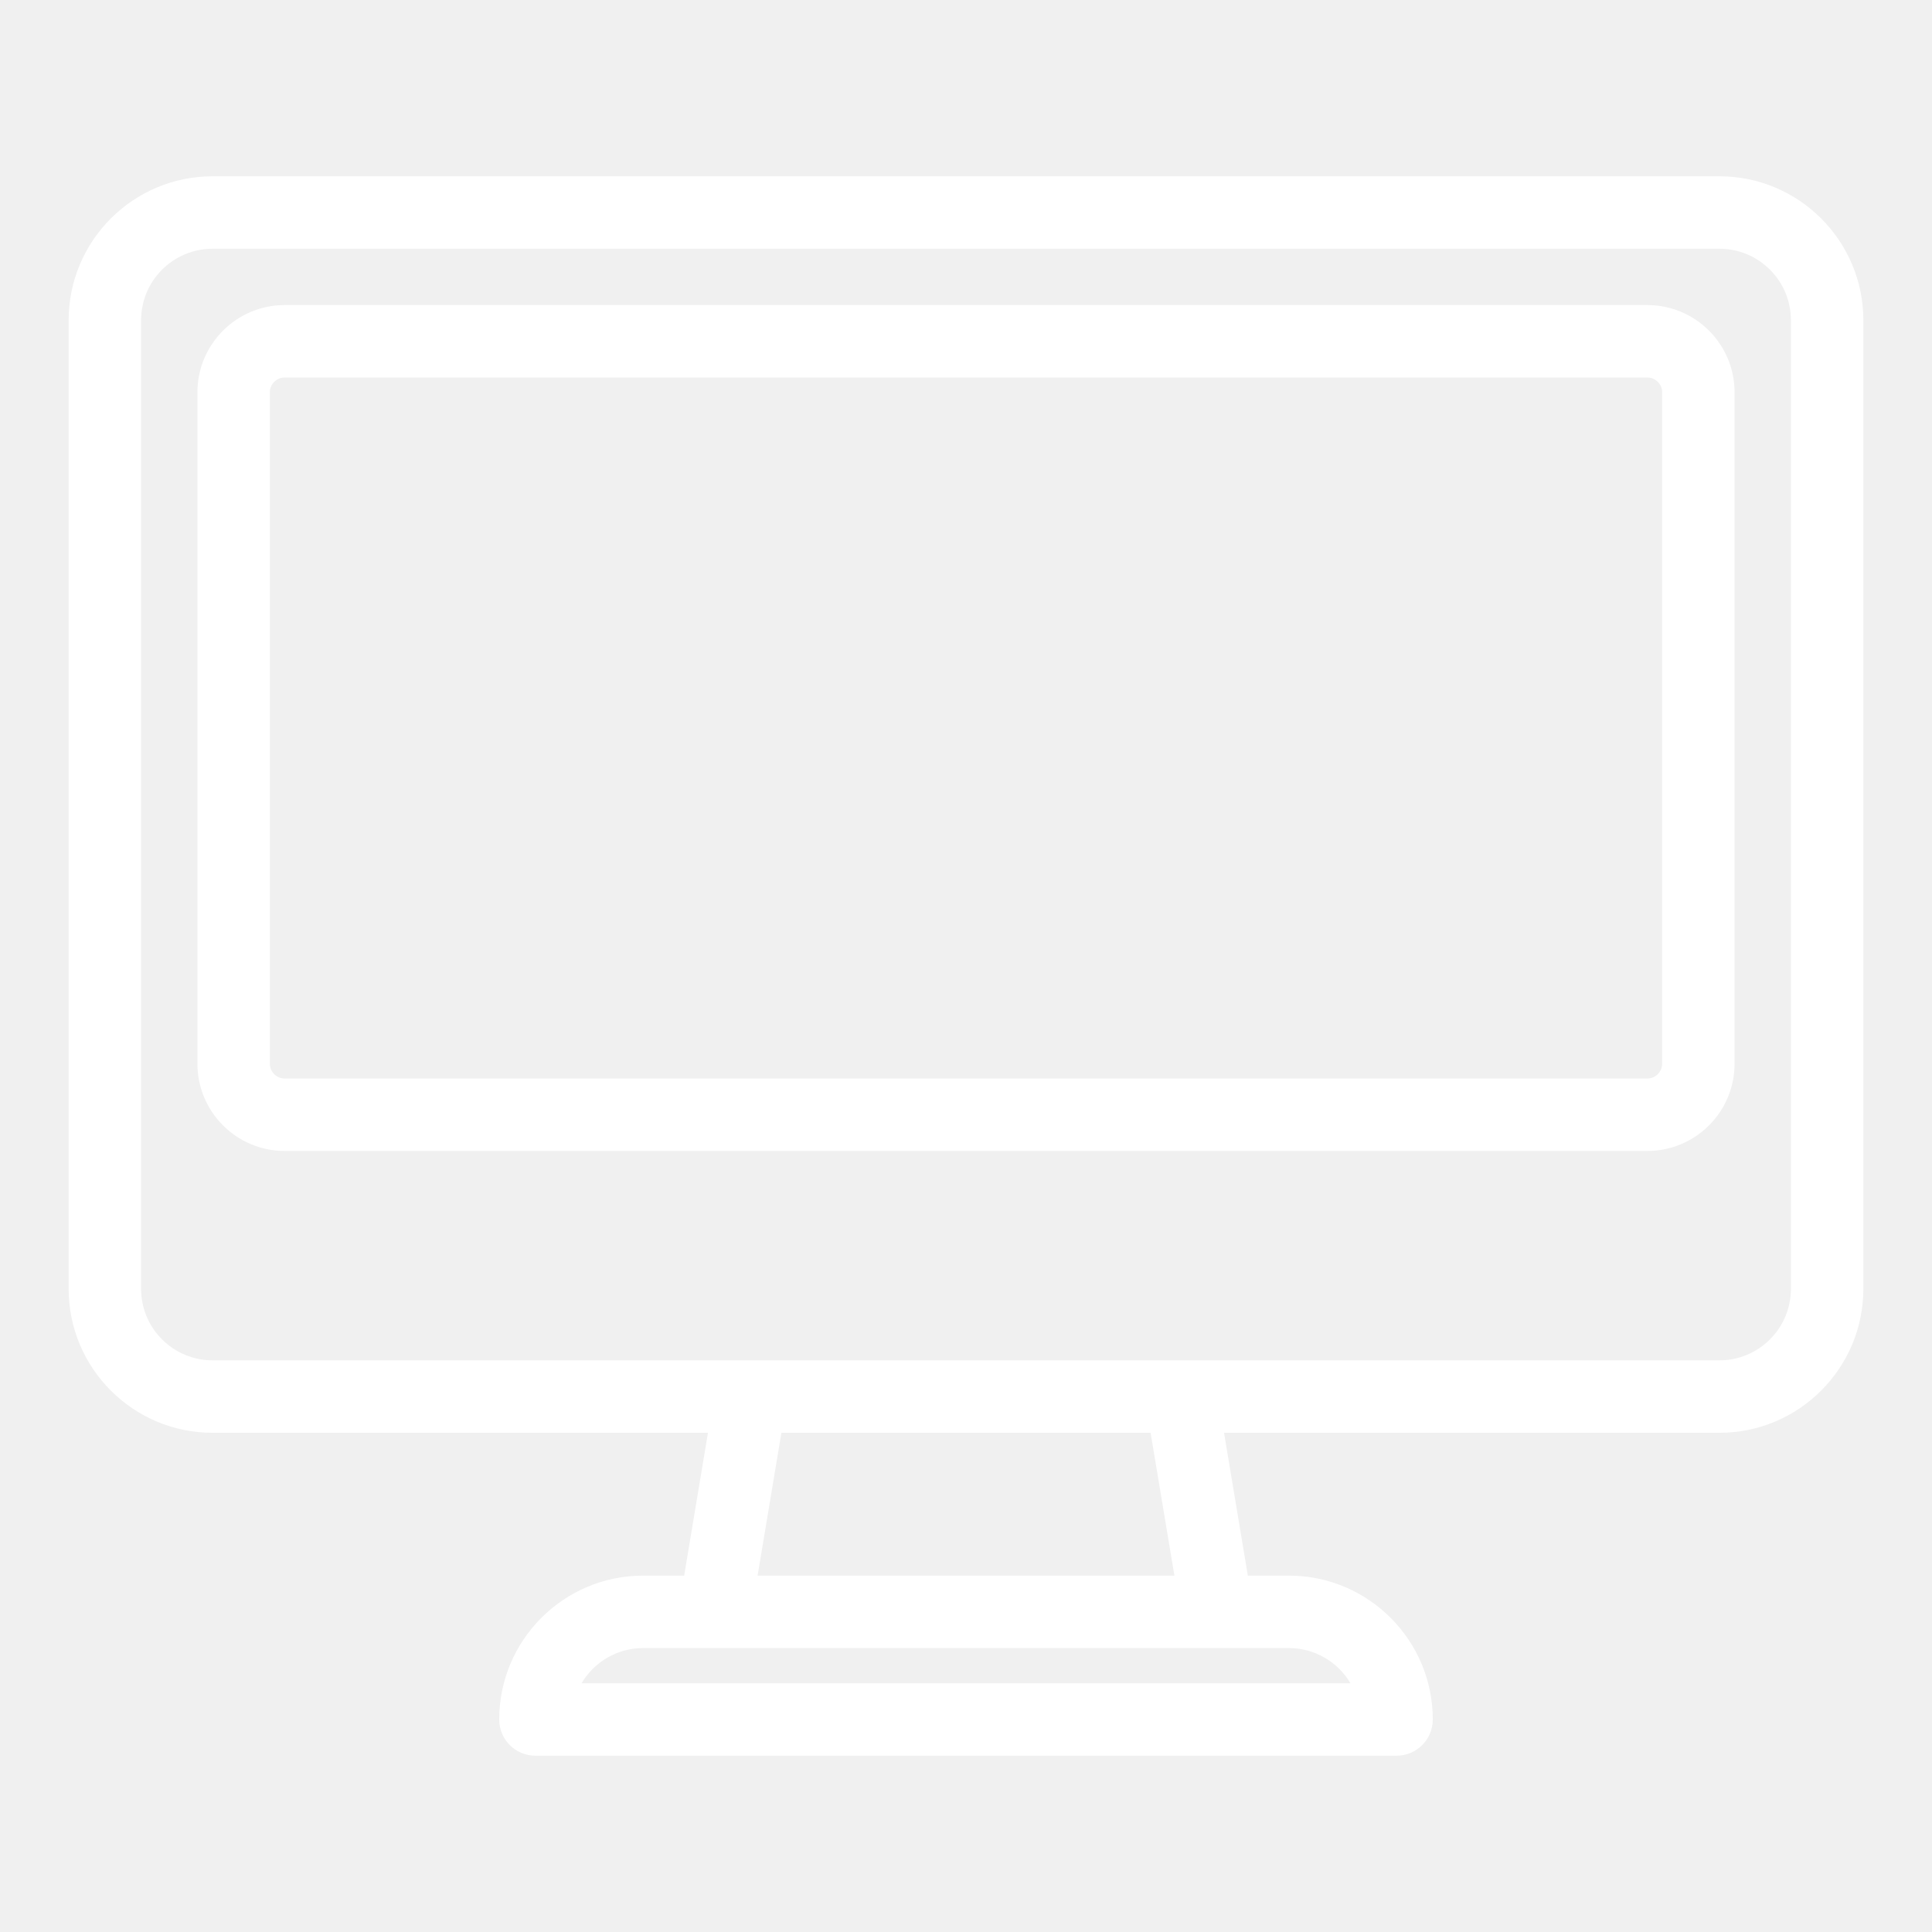
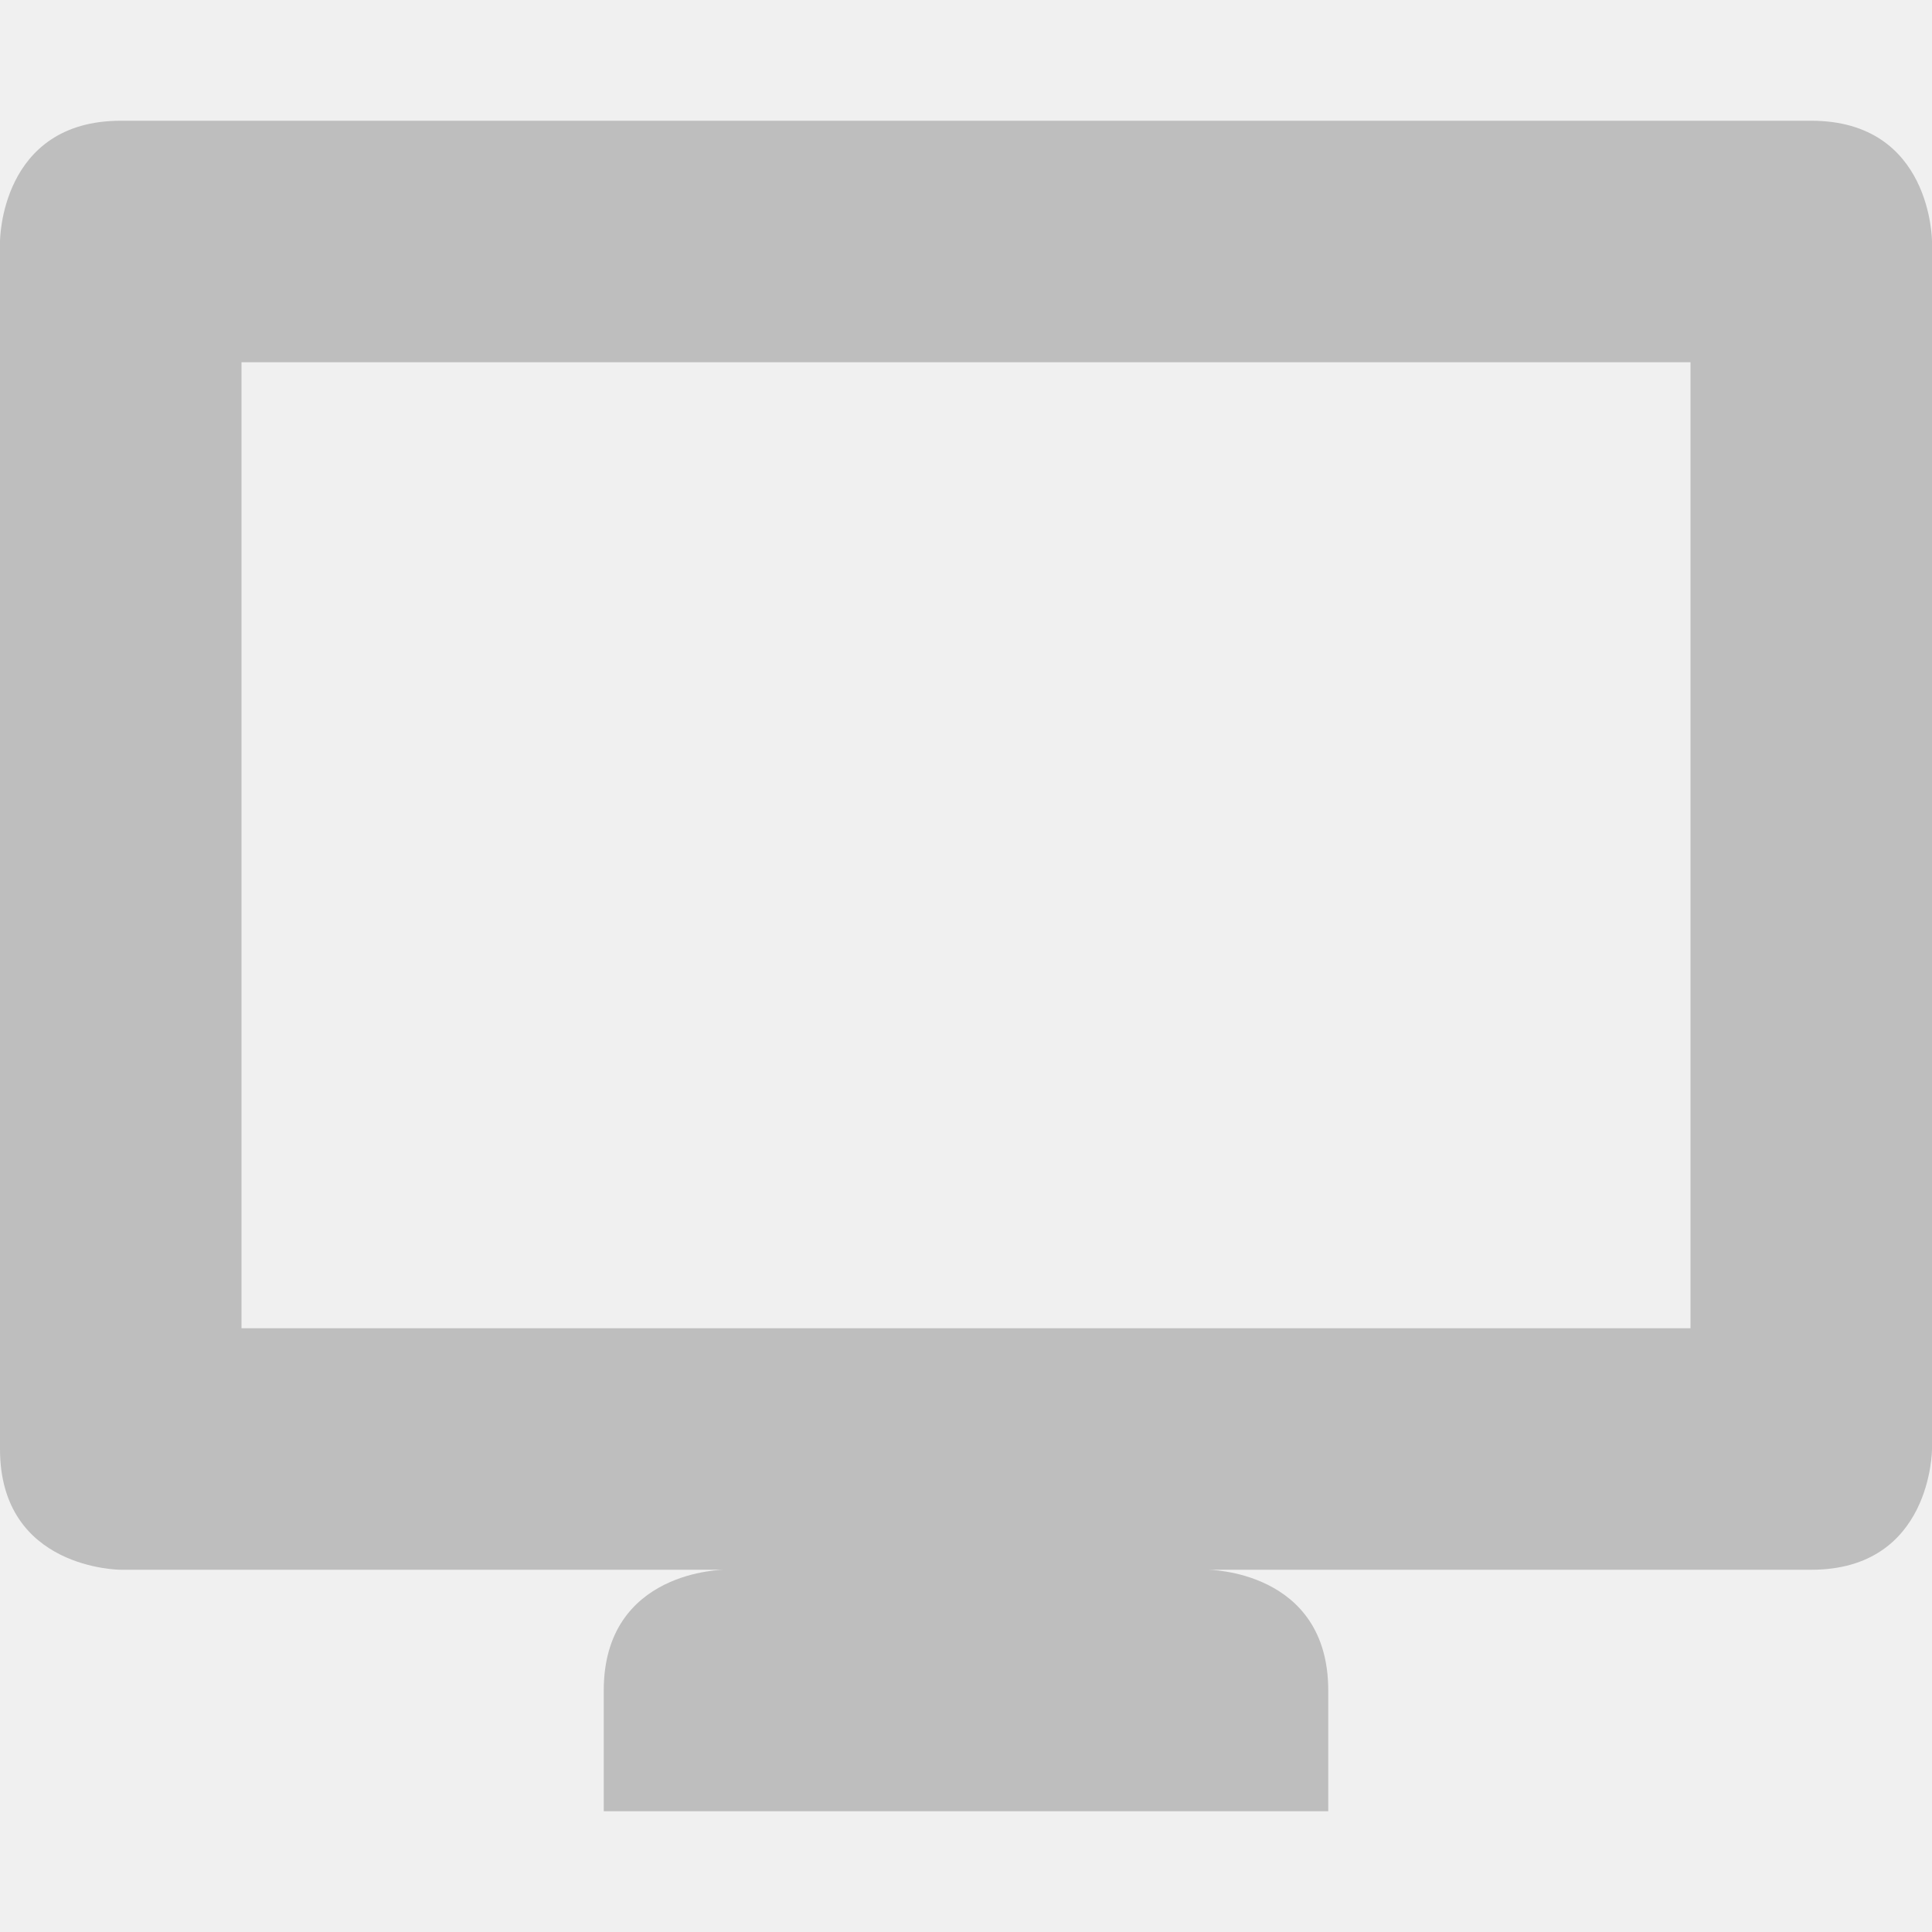
- <svg xmlns="http://www.w3.org/2000/svg" enable-background="new 0 0 800 800" height="800px" id="GUIDE" version="1.1" viewBox="0 0 800 800" width="800px" xml:space="preserve">
-   <g>
-     <path d="M712.002,72.999H87.999c-32.848,0-59.572,26.724-59.572,59.571v401.146c0,32.848,26.724,59.57,59.572,59.57   H293.15l-9.858,59.145h-17.007c-32.848,0-59.572,26.723-59.572,59.572c0,8.283,6.717,15,15,15h356.574c8.284,0,15-6.717,15-15   c0-32.85-26.724-59.572-59.572-59.572h-17.007l-9.857-59.145h205.151c32.848,0,59.571-26.725,59.571-59.57V132.569   C771.573,99.722,744.85,72.999,712.002,72.999z M533.715,682.43c10.835,0,20.328,5.857,25.479,14.572H240.807   c5.15-8.715,14.644-14.572,25.479-14.572H533.715z M313.706,652.43l9.857-59.145h152.873l9.857,59.145H313.706z M741.573,533.715   c0,16.305-13.267,29.57-29.571,29.57H87.999c-16.306,0-29.572-13.266-29.572-29.57V132.569c0-16.306,13.266-29.571,29.572-29.571   h624.003c16.306,0,29.571,13.266,29.571,29.571V533.715z" fill="#FFFFFF" />
-     <path d="M682.121,126.319H117.878c-19.923,0-36.131,16.209-36.131,36.131v278.01   c0,19.924,16.208,36.131,36.131,36.131h564.243c19.923,0,36.132-16.207,36.132-36.131v-278.01   C718.253,142.528,702.044,126.319,682.121,126.319z M688.253,440.461c0,3.381-2.751,6.131-6.132,6.131H117.878   c-3.38,0-6.131-2.75-6.131-6.131v-278.01c0-3.381,2.75-6.131,6.131-6.131h564.243c3.381,0,6.132,2.75,6.132,6.131V440.461z" fill="#FFFFFF" />
-   </g>
+ <svg xmlns="http://www.w3.org/2000/svg" width="16" height="16" version="1.1">
+   <path style="fill:#bebebe" d="M 15,1 C 16,1 16,2 16,2 V 12 C 16,12 16,13 15,13 H 1 C 1,13 0,13 0,12 V 2 C 0,2 0,1 1,1 Z M 14,3 H 2 V 11 H 14 Z M 11,14 V 15 H 5 V 14 C 5,13 6,13 6,13 H 10 C 10,13 11,13 11,14 Z" />
</svg>
